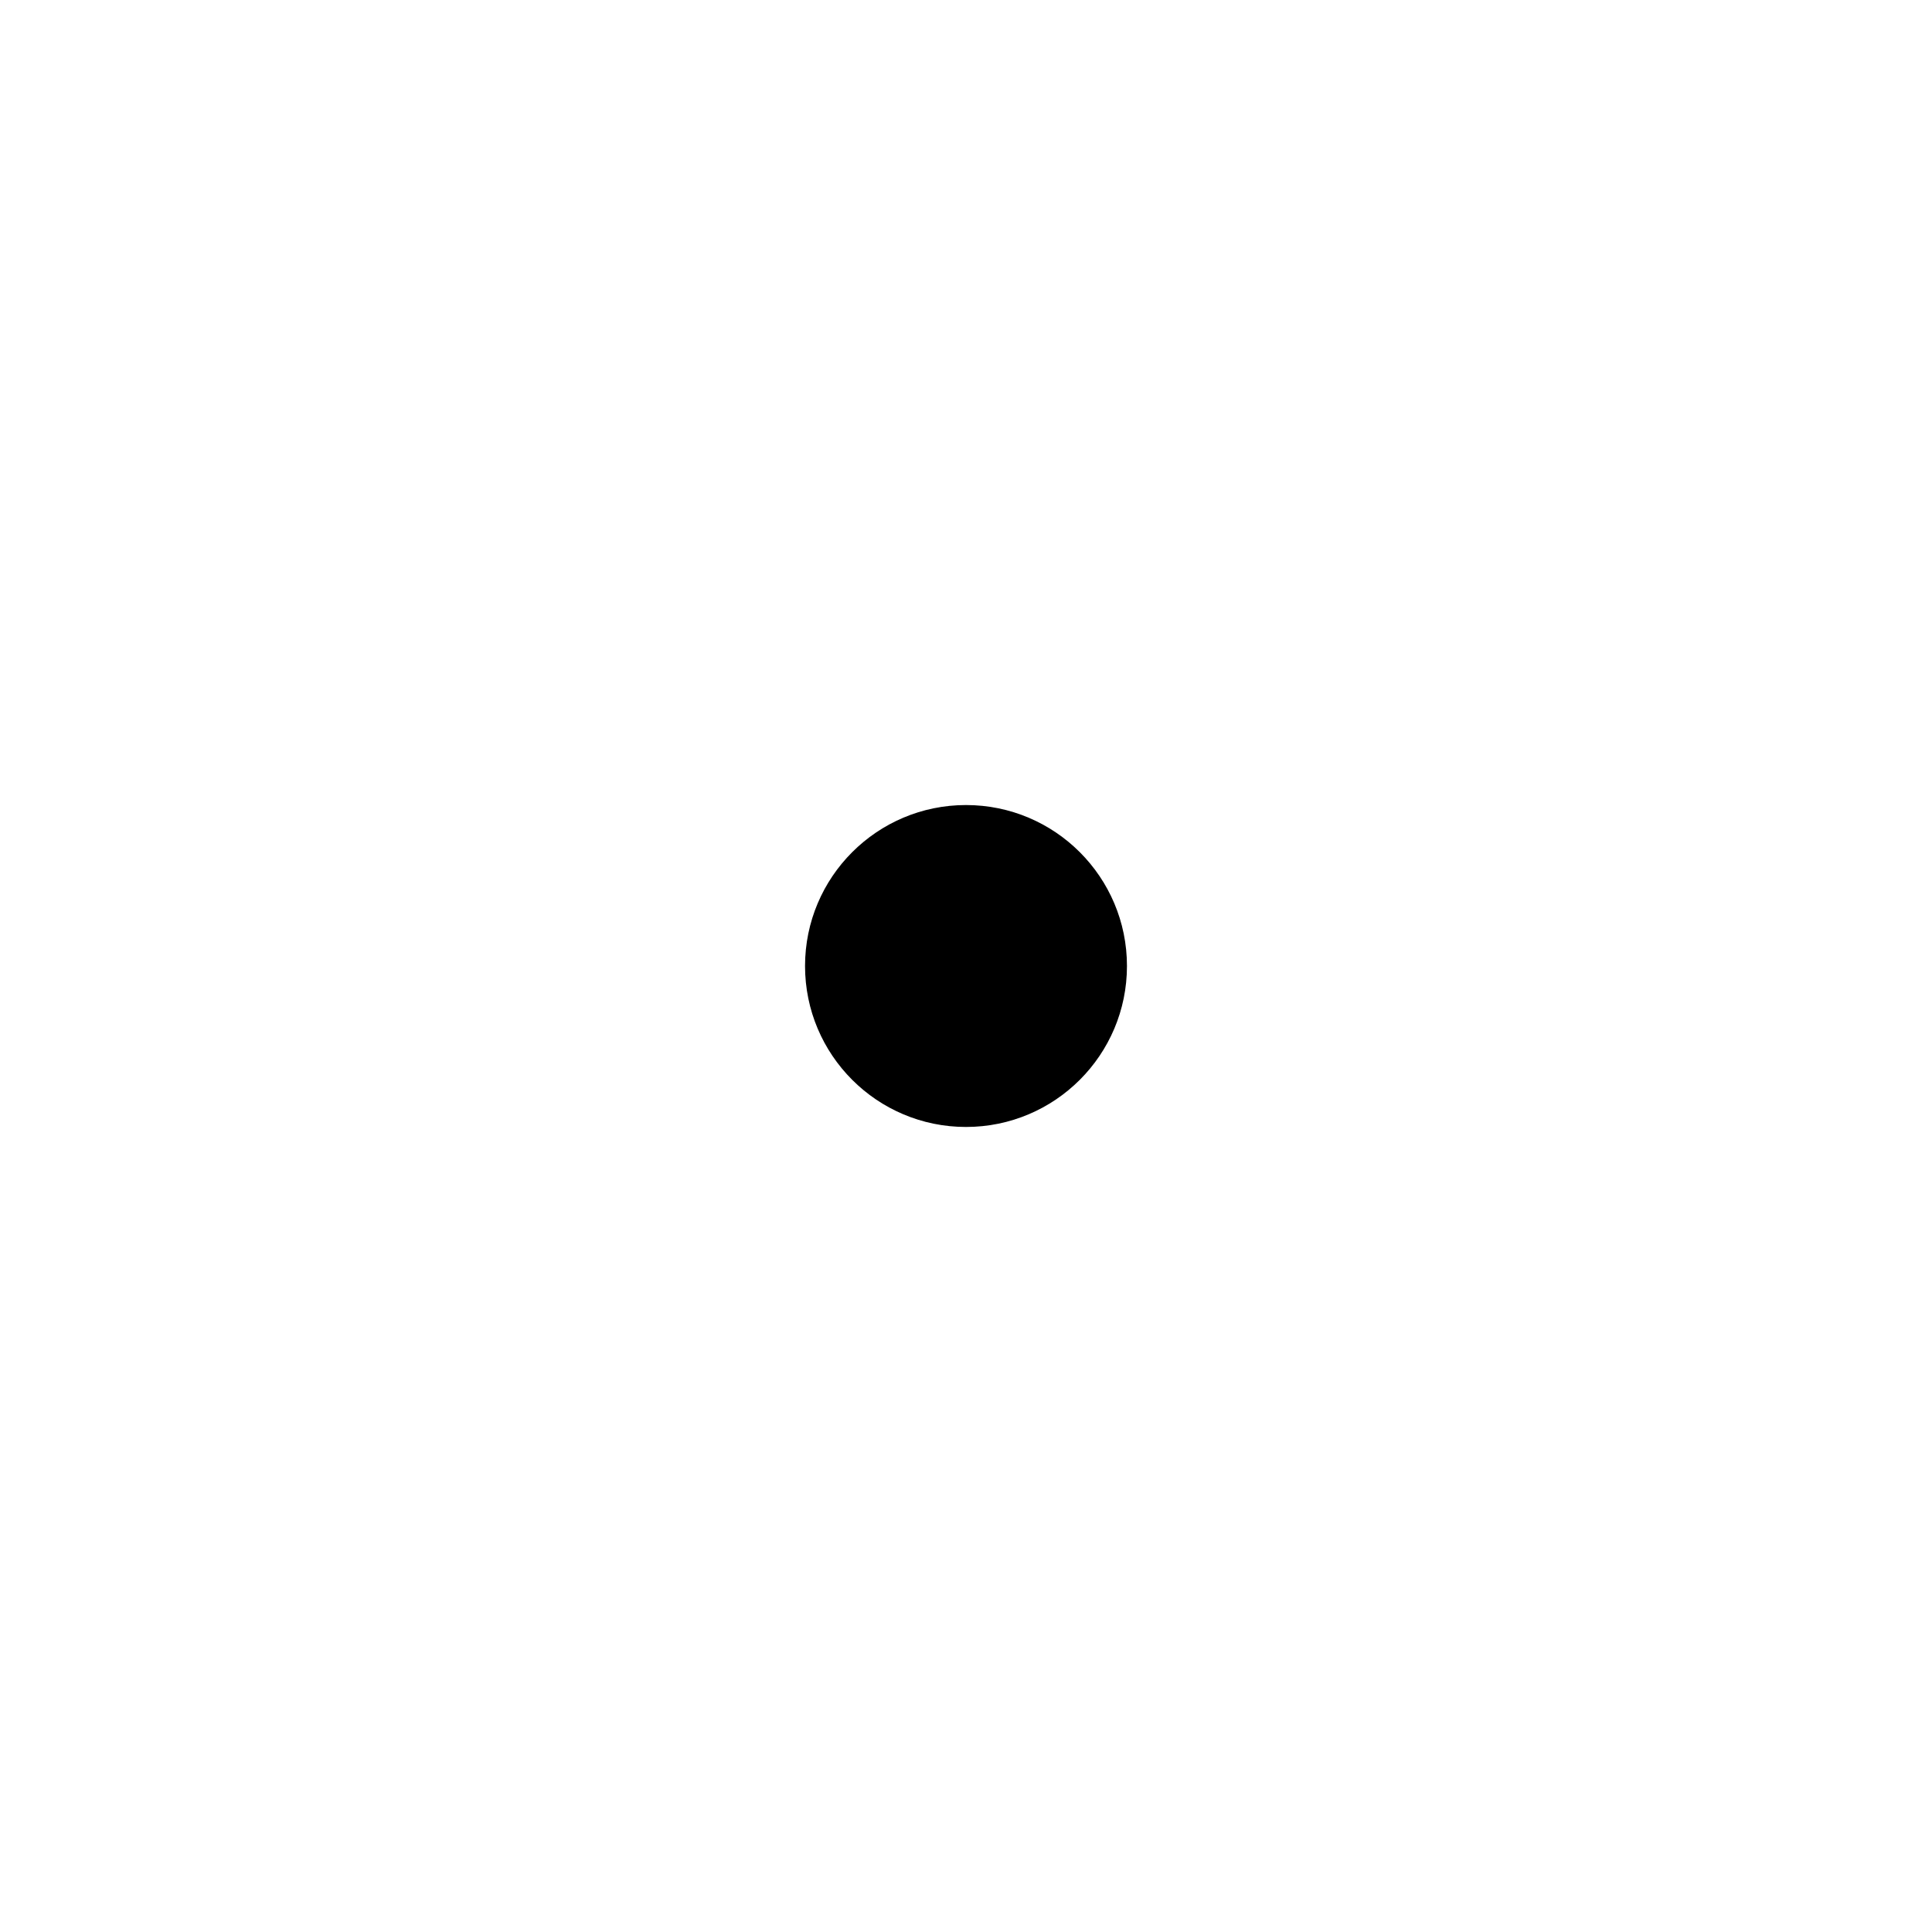
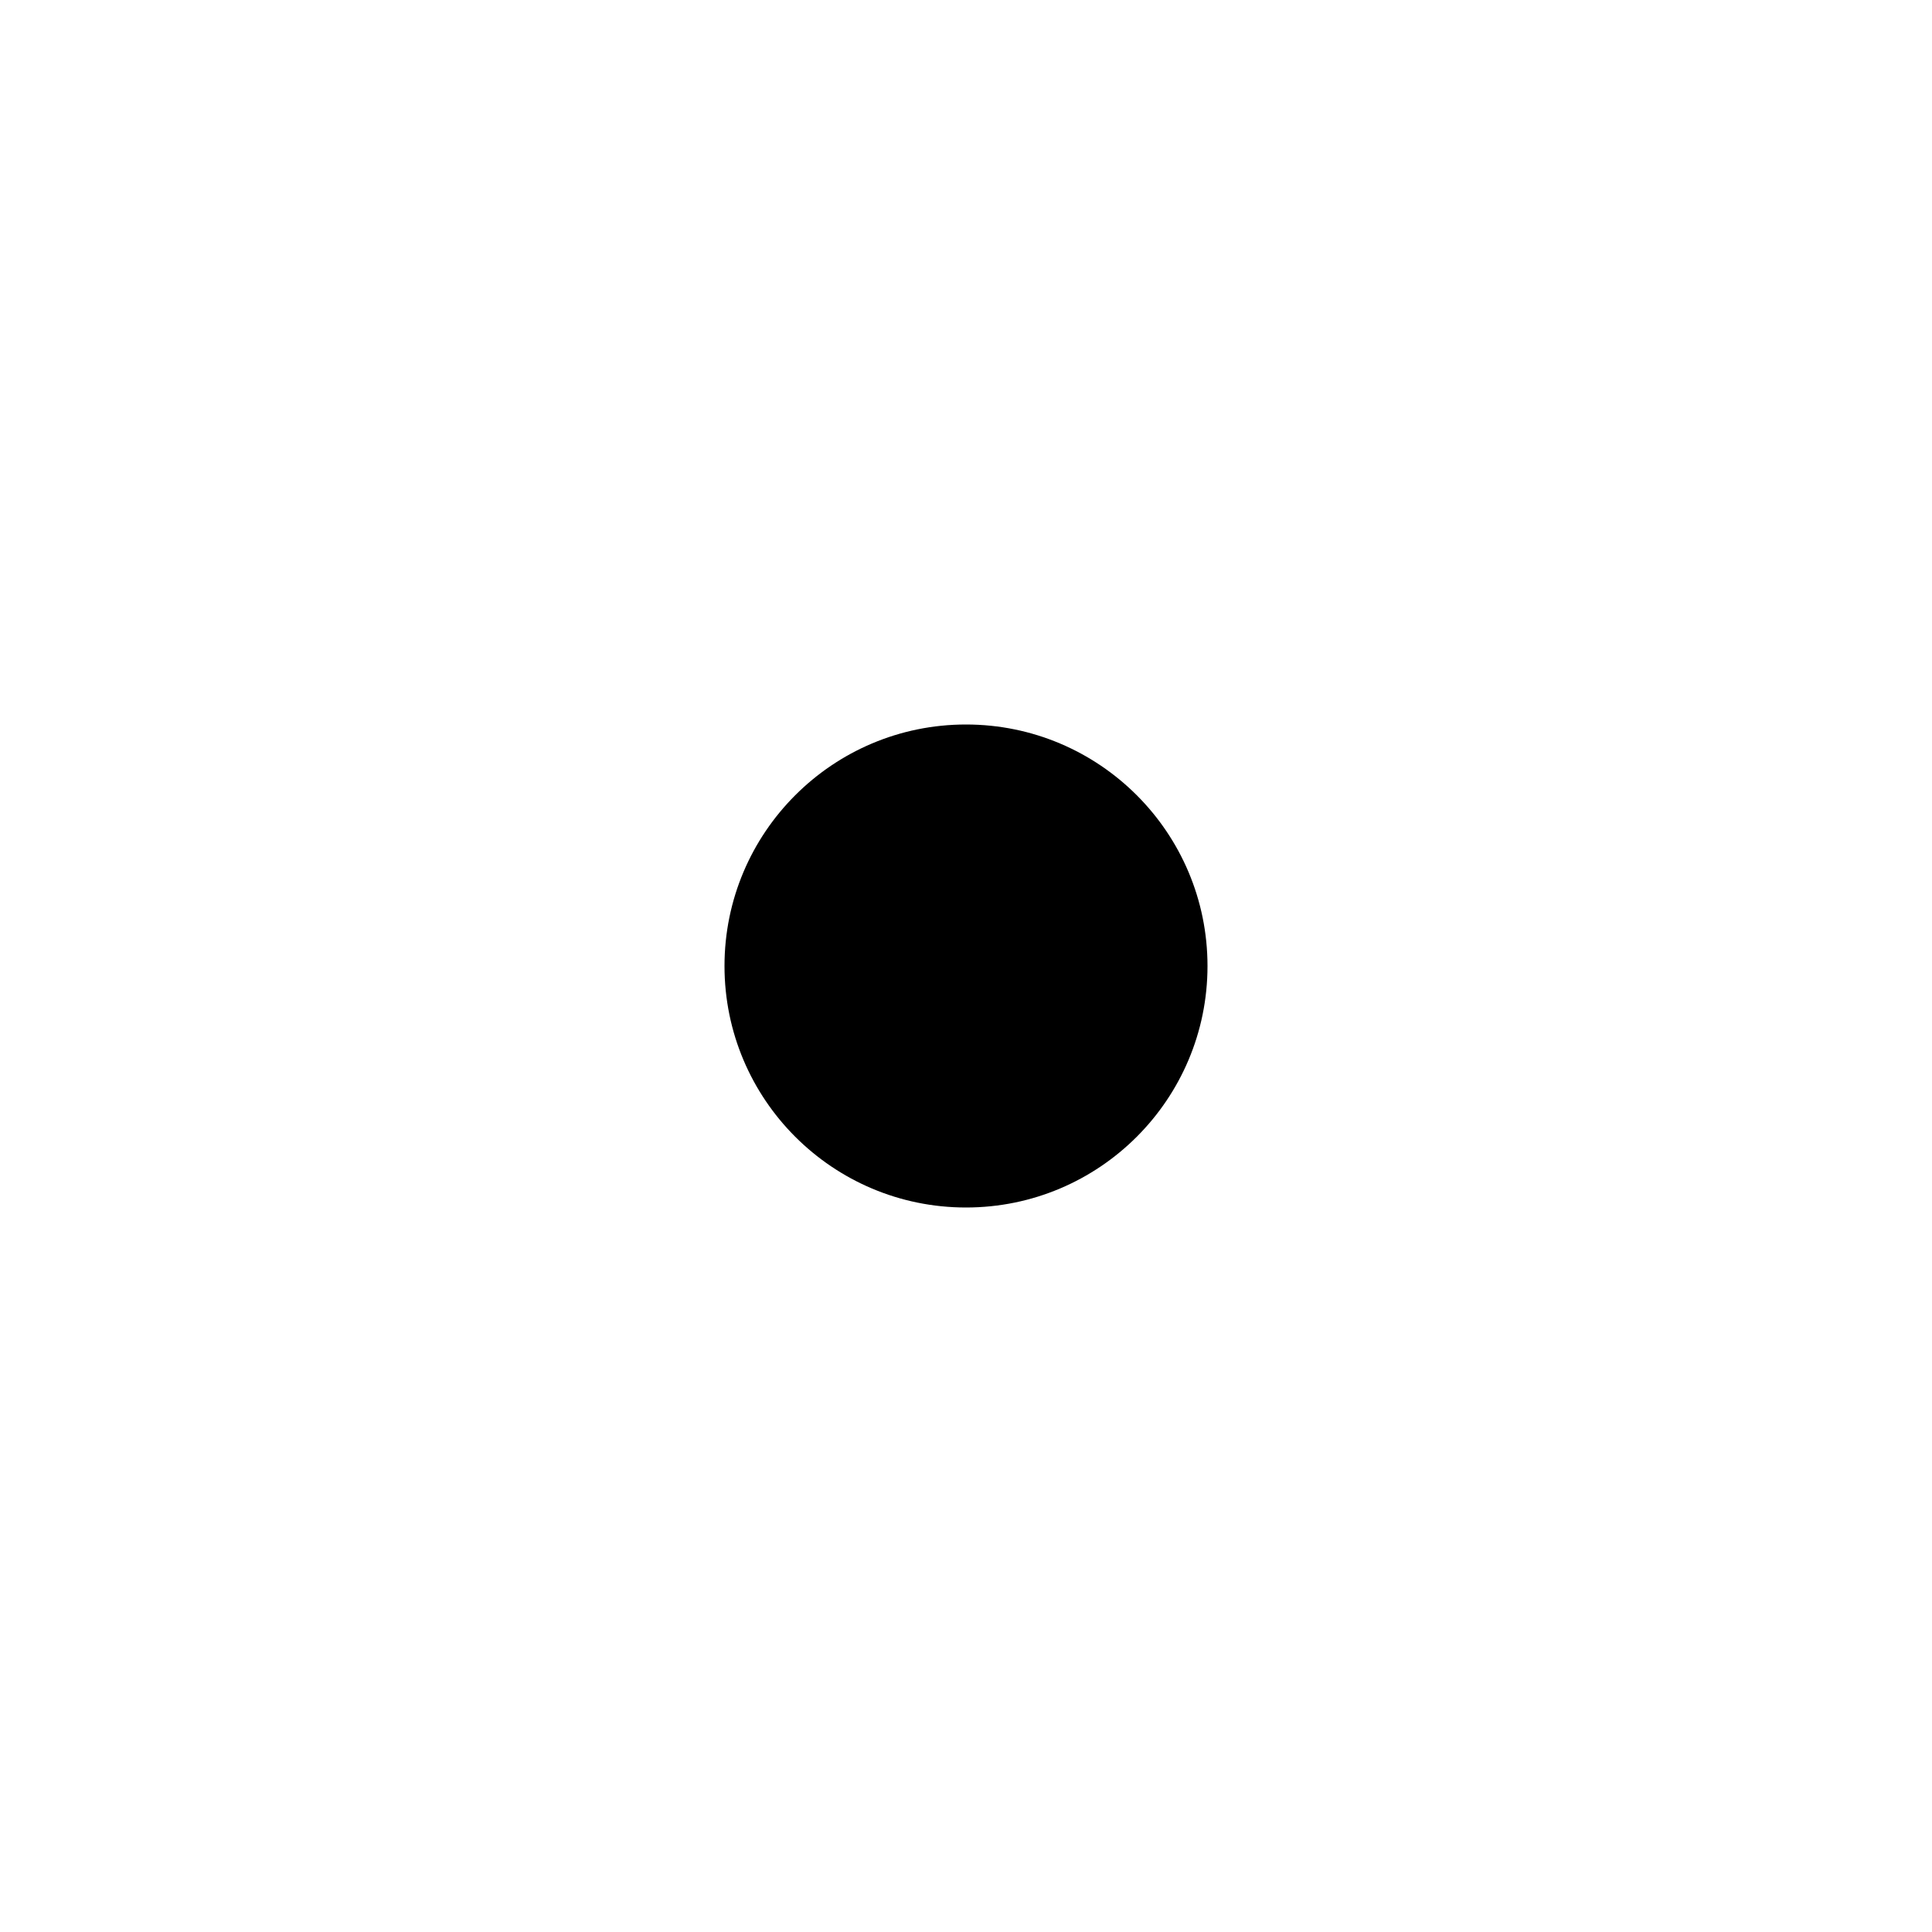
<svg xmlns="http://www.w3.org/2000/svg">
-   <symbol id="icon" fill="currentColor" viewBox="0 0 16 16">
-     <path d="M6.667 8a1.333 1.333 0 1 1 2.666 0 1.333 1.333 0 0 1-2.666 0Z" />
+   <symbol id="icon" fill="none" viewBox="0 0 16 16">
+     <path fill="currentColor" d="M10 8a2 2 0 1 1-4 0 2 2 0 0 1 4 0Z" />
  </symbol>
-   <symbol id="icon-large" fill="currentColor" viewBox="0 0 24 24">
-     <path d="M10.667 12a1.333 1.333 0 1 1 2.666 0 1.333 1.333 0 0 1-2.666 0Z" />
+   <symbol id="icon-large" fill="none" viewBox="0 0 24 24">
+     <path fill="currentColor" d="M14 12a2 2 0 1 1-4 0 2 2 0 0 1 4 0Z" />
  </symbol>
  <use href="#icon" />
</svg>
